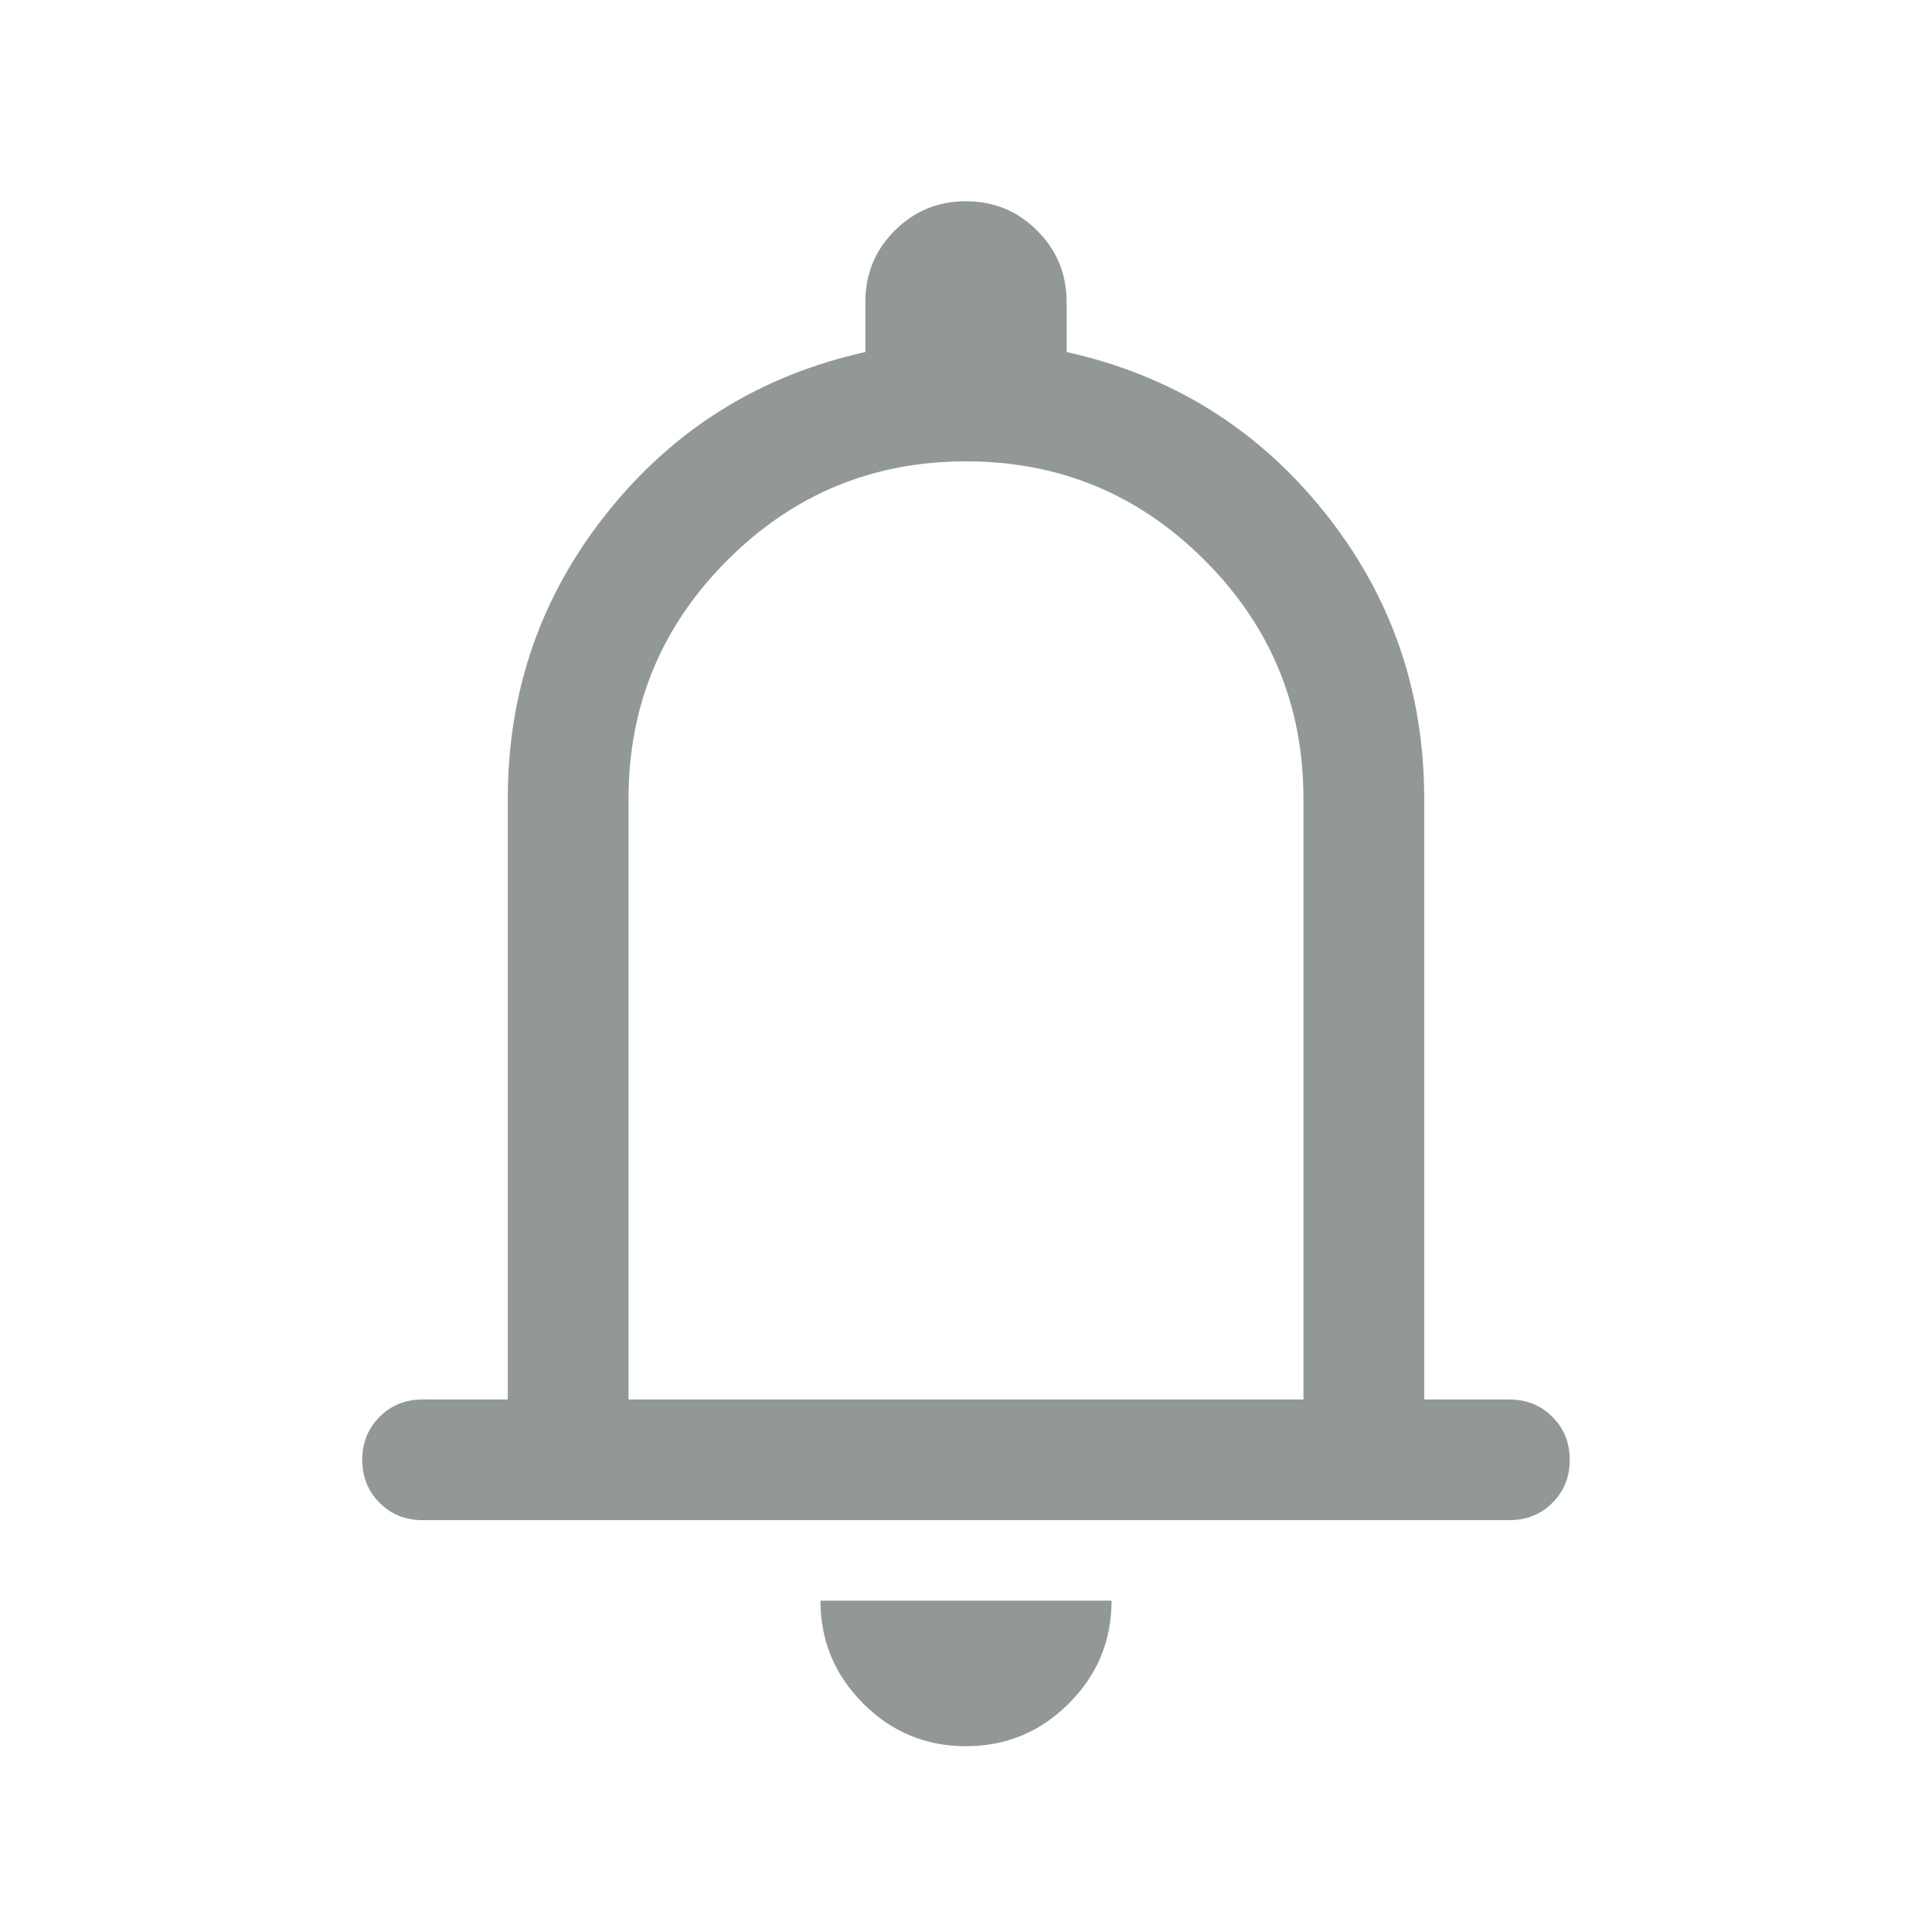
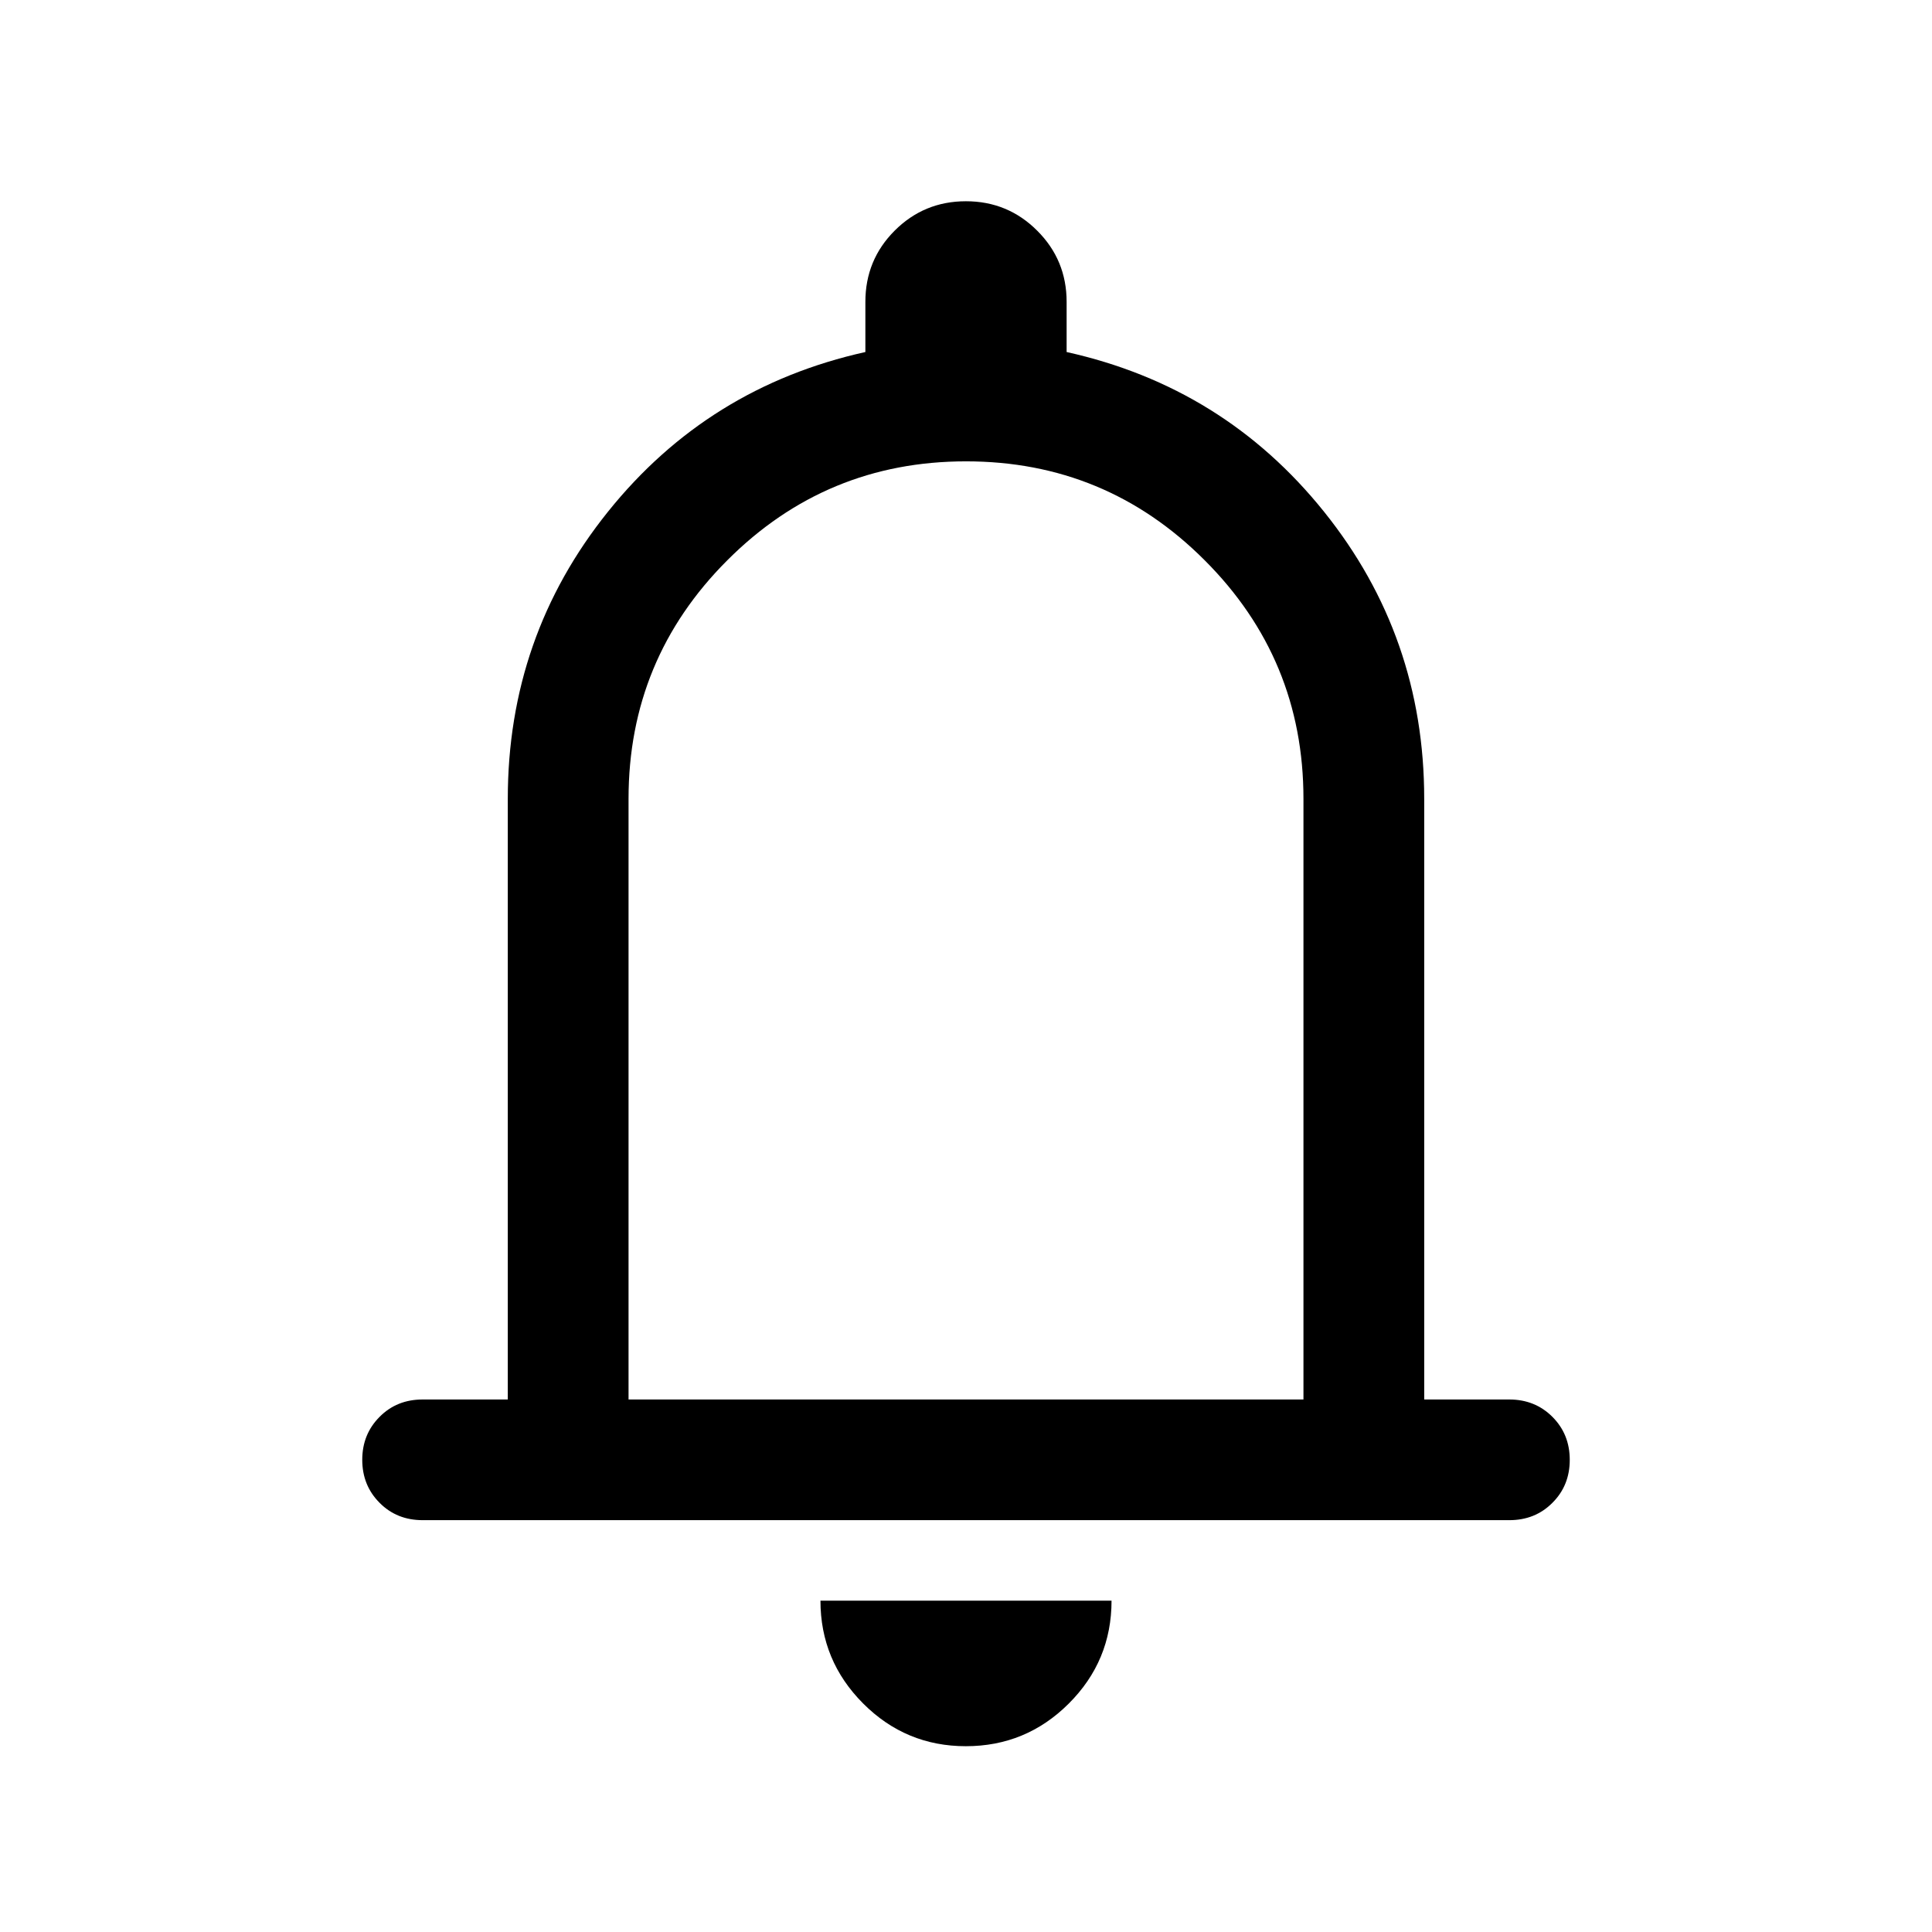
<svg width="24" height="24" viewBox="0 0 24 24" fill="none">
-   <path d="M5.25 18.884C5.037 18.884 4.859 18.813 4.716 18.669C4.572 18.525 4.5 18.347 4.5 18.134C4.5 17.922 4.572 17.744 4.716 17.6C4.859 17.456 5.037 17.385 5.25 17.385H6.308V9.923C6.308 8.578 6.723 7.389 7.553 6.356C8.383 5.322 9.449 4.662 10.75 4.373V3.75C10.75 3.403 10.871 3.108 11.114 2.865C11.357 2.622 11.652 2.5 11.999 2.5C12.346 2.5 12.641 2.622 12.884 2.865C13.128 3.108 13.25 3.403 13.25 3.75V4.373C14.551 4.662 15.617 5.322 16.447 6.356C17.277 7.389 17.692 8.578 17.692 9.923V17.385H18.75C18.962 17.385 19.141 17.457 19.284 17.6C19.428 17.744 19.5 17.922 19.5 18.135C19.5 18.348 19.428 18.526 19.284 18.669C19.141 18.813 18.962 18.884 18.75 18.884H5.25ZM11.998 21.692C11.501 21.692 11.075 21.515 10.722 21.161C10.369 20.807 10.192 20.382 10.192 19.884H13.808C13.808 20.383 13.631 20.809 13.276 21.163C12.922 21.516 12.496 21.692 11.998 21.692ZM7.808 17.385H16.192V9.923C16.192 8.765 15.783 7.777 14.964 6.959C14.146 6.14 13.158 5.731 12 5.731C10.842 5.731 9.854 6.14 9.036 6.959C8.217 7.777 7.808 8.765 7.808 9.923V17.385Z" fill="#929898" />
+   <path d="M5.25 18.884C5.037 18.884 4.859 18.813 4.716 18.669C4.572 18.525 4.5 18.347 4.5 18.134C4.5 17.922 4.572 17.744 4.716 17.6C4.859 17.456 5.037 17.385 5.25 17.385H6.308V9.923C6.308 8.578 6.723 7.389 7.553 6.356C8.383 5.322 9.449 4.662 10.75 4.373V3.75C10.75 3.403 10.871 3.108 11.114 2.865C11.357 2.622 11.652 2.5 11.999 2.5C12.346 2.5 12.641 2.622 12.884 2.865C13.128 3.108 13.25 3.403 13.25 3.75V4.373C14.551 4.662 15.617 5.322 16.447 6.356C17.277 7.389 17.692 8.578 17.692 9.923V17.385H18.75C18.962 17.385 19.141 17.457 19.284 17.6C19.428 17.744 19.5 17.922 19.5 18.135C19.5 18.348 19.428 18.526 19.284 18.669C19.141 18.813 18.962 18.884 18.75 18.884H5.25ZM11.998 21.692C11.501 21.692 11.075 21.515 10.722 21.161C10.369 20.807 10.192 20.382 10.192 19.884H13.808C13.808 20.383 13.631 20.809 13.276 21.163C12.922 21.516 12.496 21.692 11.998 21.692ZM7.808 17.385H16.192V9.923C16.192 8.765 15.783 7.777 14.964 6.959C14.146 6.14 13.158 5.731 12 5.731C10.842 5.731 9.854 6.14 9.036 6.959C8.217 7.777 7.808 8.765 7.808 9.923V17.385Z" fill="currentColor" />
</svg>
